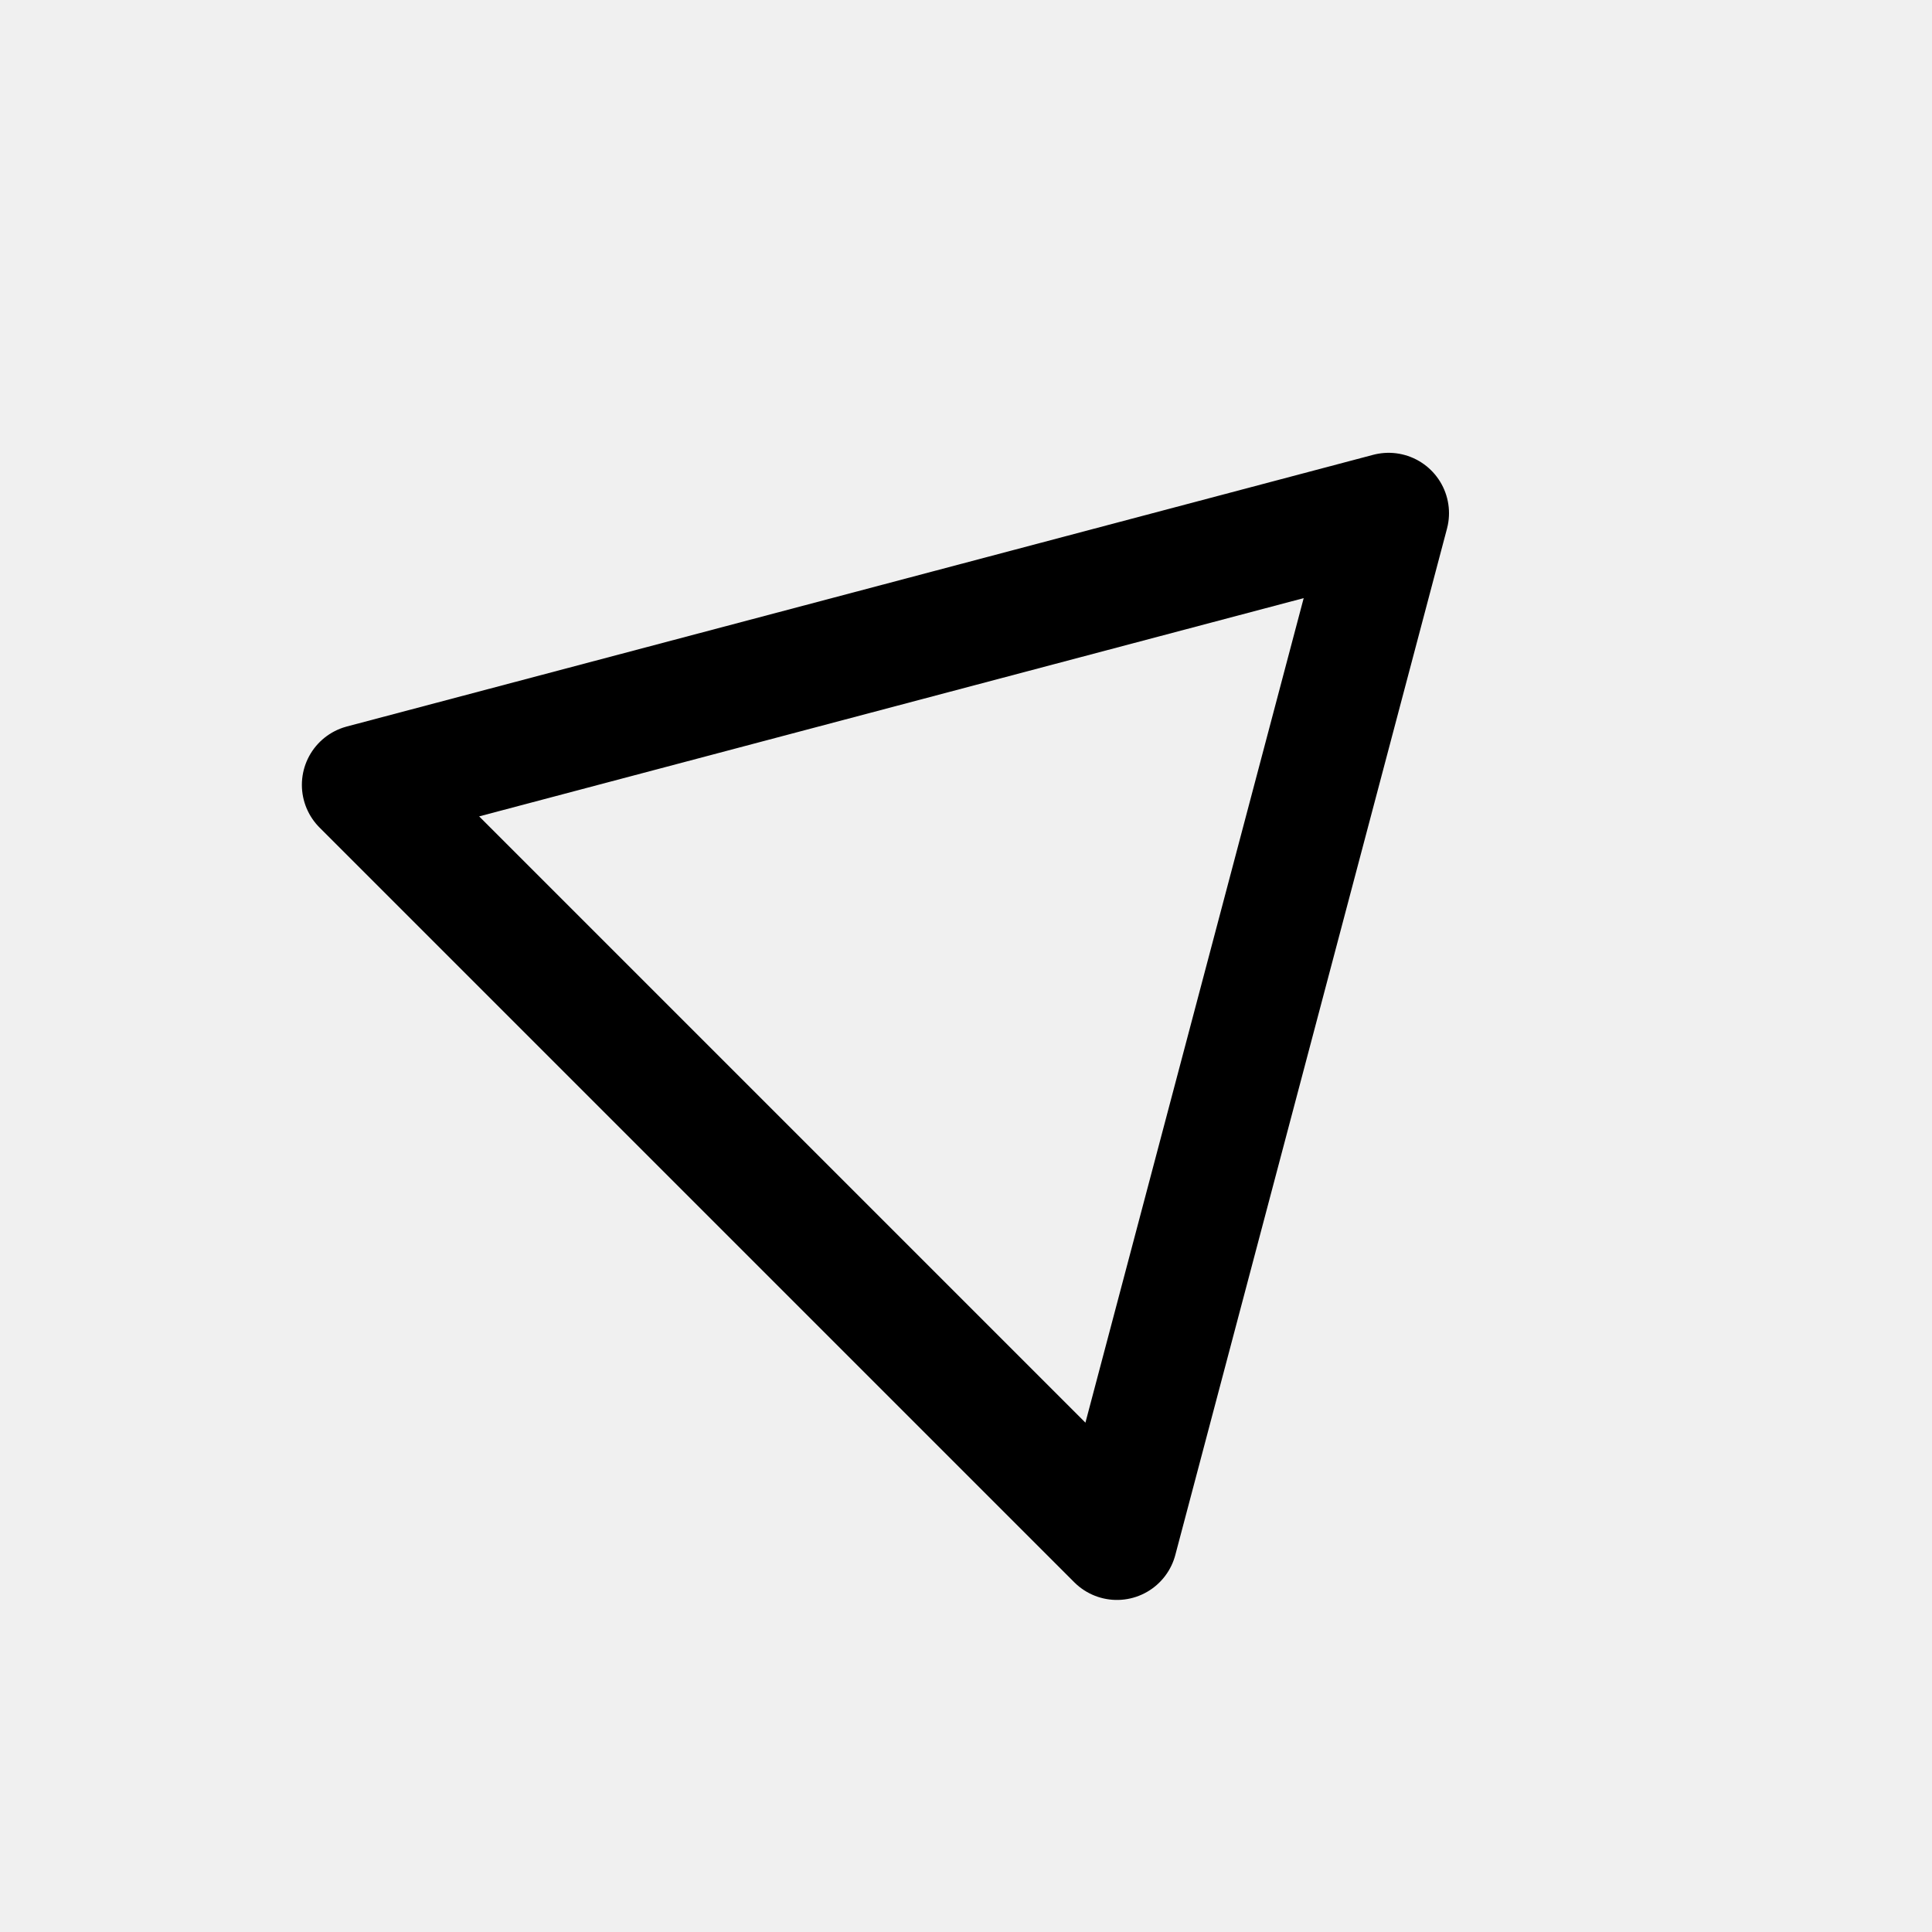
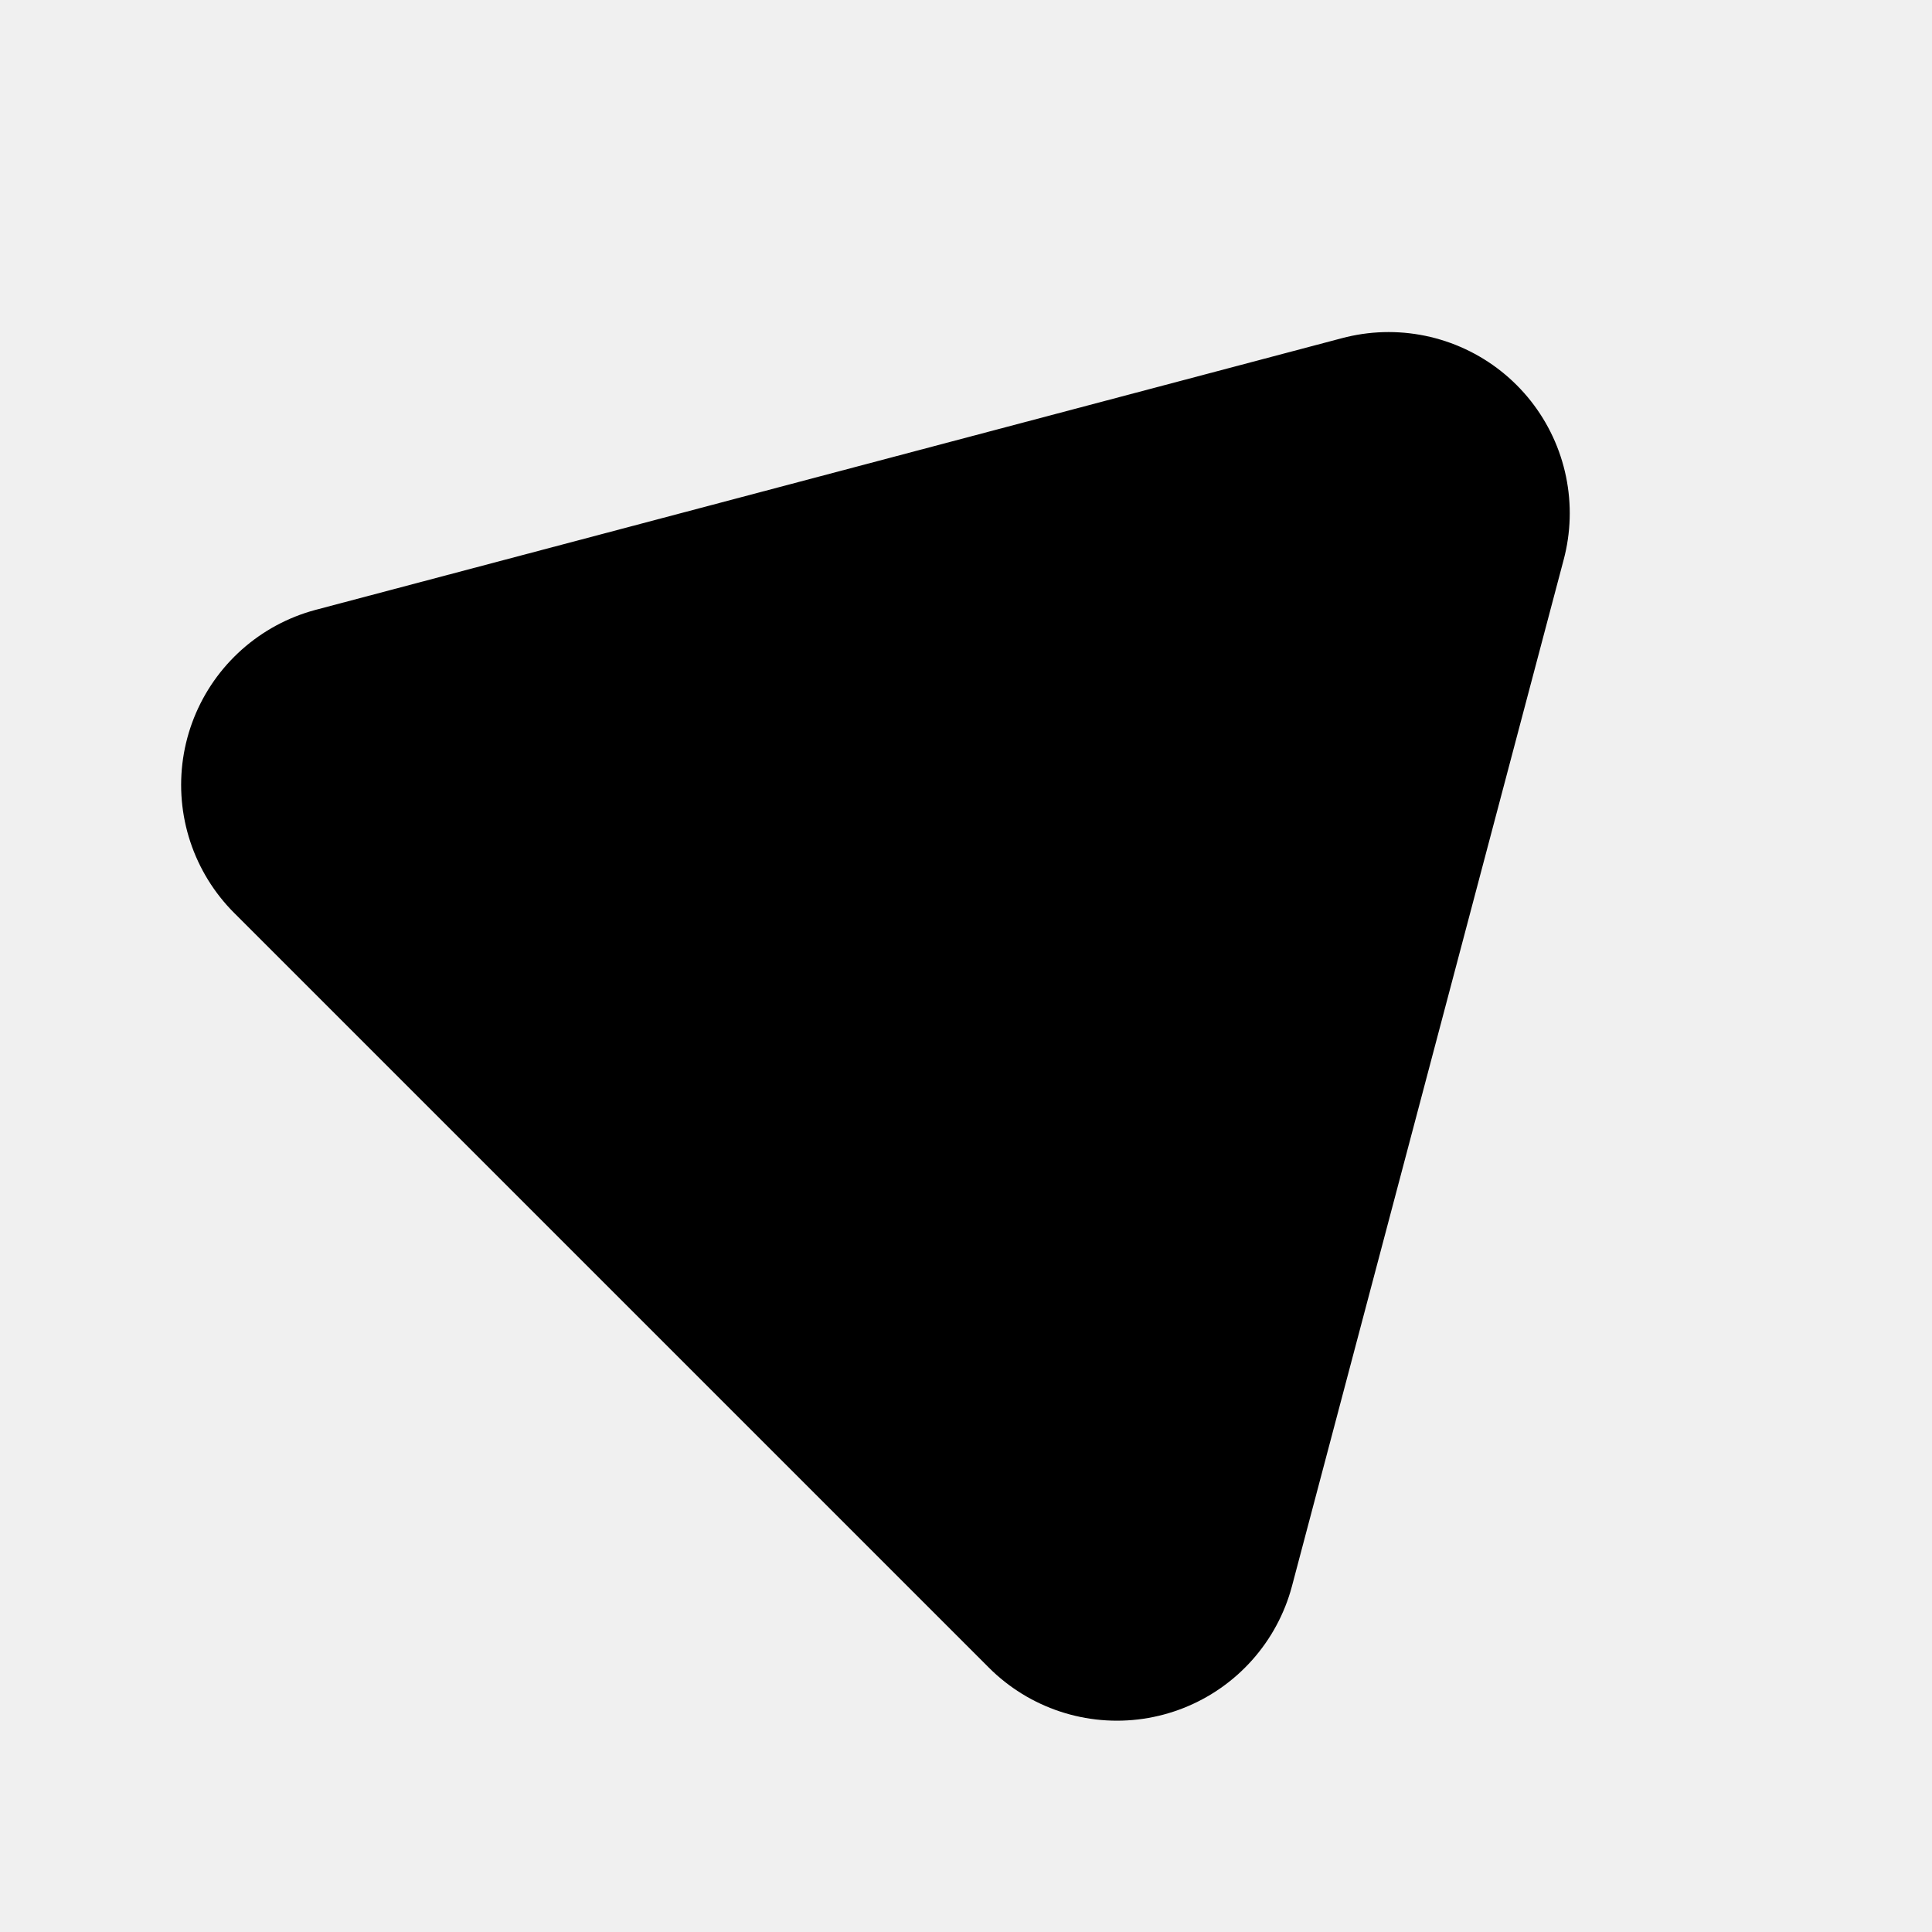
<svg xmlns="http://www.w3.org/2000/svg" viewBox="0 0 64 64">
  <style>@media(prefers-color-scheme:dark){html:not(class="light") .devs-icon{fill:#fff;stroke:#fff}}</style>
-   <polygon class="devs-icon" points="12,26 46,17 37,51" stroke-width="4" stroke-linejoin="round" stroke="currentColor" fill="transparent">
+   <polygon class="devs-icon" points="12,26 46,17 37,51" stroke-width="12" stroke-linejoin="round" stroke="currentColor" fill="currentColor">
</polygon>
</svg>
